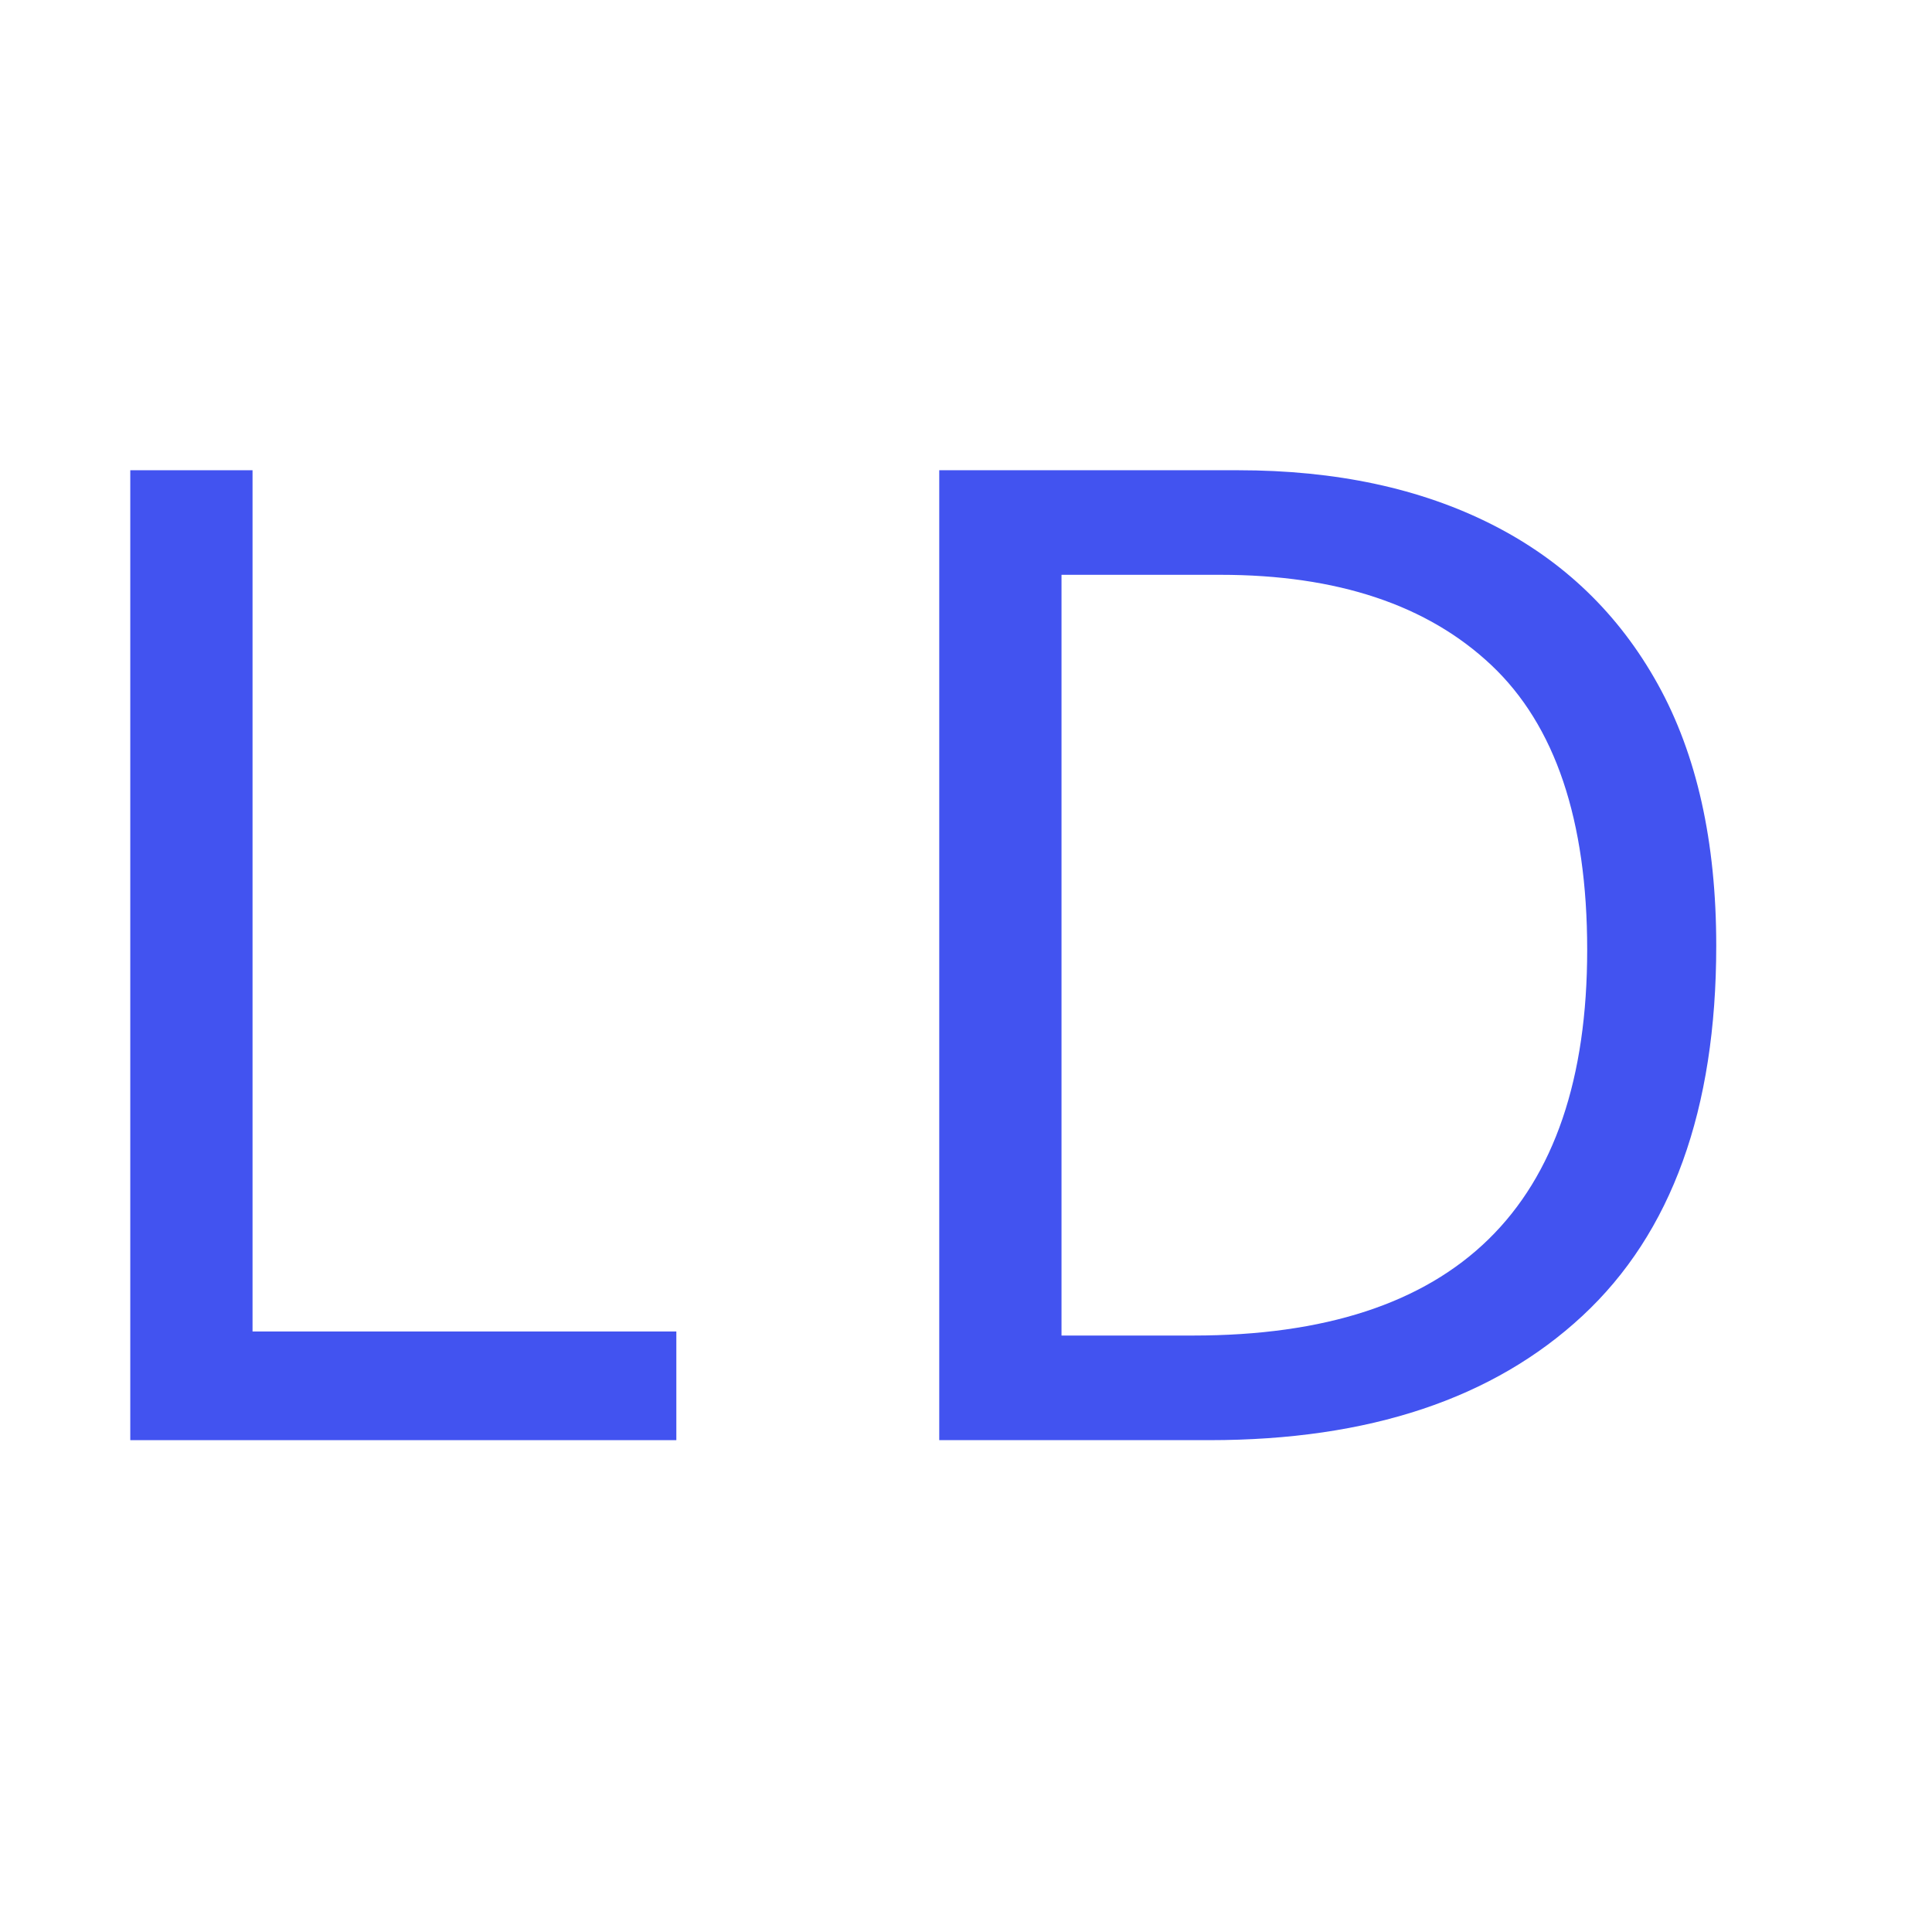
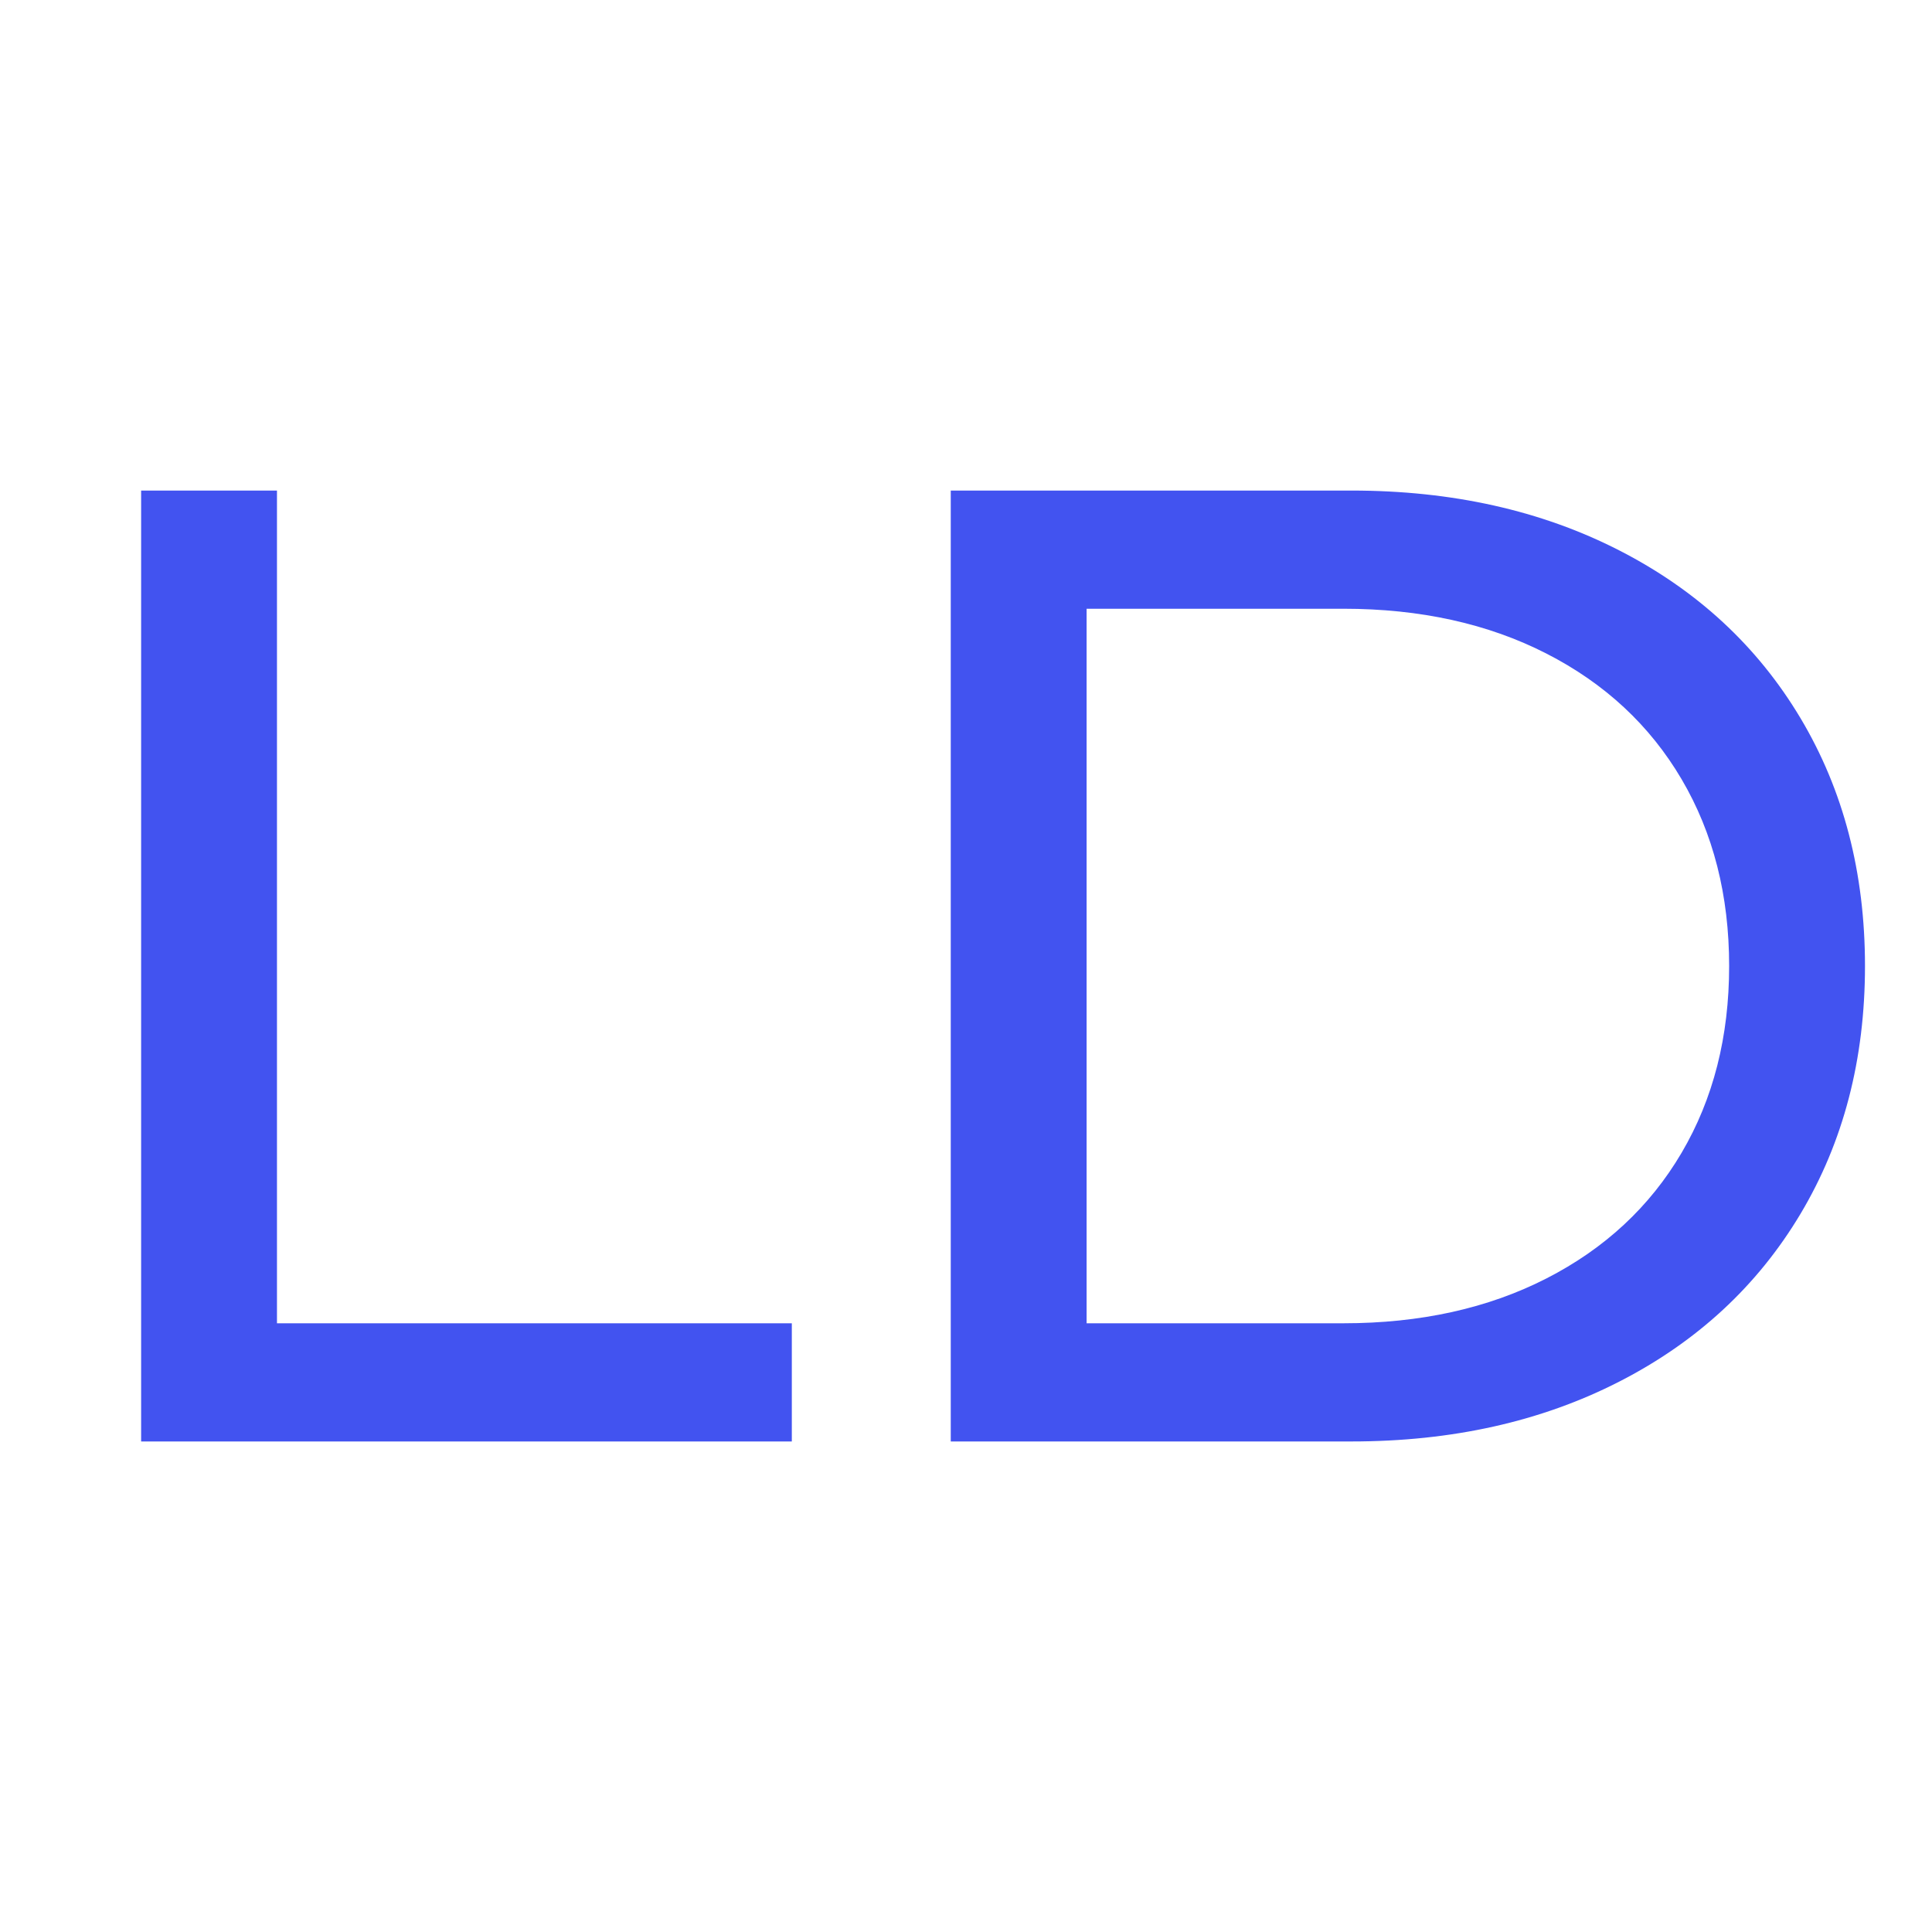
<svg xmlns="http://www.w3.org/2000/svg" version="1.1" width="640" height="640" viewBox="0 0 640 640" xml:space="preserve">
  <defs>
</defs>
-   <g transform="matrix(1 0 0 1 320 320)" style="" id="u-fwjz-CG-UOxKC11xTSl">
-     <text xml:space="preserve" font-family="Montserrat" font-size="450" font-style="normal" font-weight="500" letter-spacing="0.9" line-height="1" style="stroke: none; stroke-width: 1; stroke-dasharray: none; stroke-linecap: butt; stroke-dashoffset: 0; stroke-linejoin: miter; stroke-miterlimit: 4; fill: rgb(66,83,240); fill-rule: nonzero; opacity: 1; white-space: pre;">
-       <tspan x="-320.5" y="157.07">L</tspan>
-       <tspan x="-52.52" y="157.07">D</tspan>
-     </text>
+   <g transform="matrix(1 0 0 1 332.27 320)" id="e0zFHGCj50DcFh3WhDv55">
+     <path style="stroke: none; stroke-width: 1; stroke-dasharray: none; stroke-linecap: butt; stroke-dashoffset: 0; stroke-linejoin: miter; stroke-miterlimit: 4; fill: rgb(66,83,240); fill-rule: nonzero; opacity: 1;" vector-effect="non-scaling-stroke" transform=" translate(-332.27, -319.69)" d="M 46.75 477.193 L 46.75 162.193 L 91.75 162.193 L 91.75 438.043 L 262.3 438.043 L 262.3 477.193 L 46.75 477.193 Z M 314.95 477.193 L 314.95 162.193 L 447.7 162.193 Q 497.65 162.193 536.35 181.993 Q 575.05 201.793 596.425 237.568 Q 617.8 273.343 617.8 319.693 L 617.8 319.693 Q 617.8 366.043 596.425 401.818 Q 575.05 437.593 536.35 457.393 Q 497.65 477.193 447.7 477.193 L 447.7 477.193 L 314.95 477.193 Z M 359.95 438.043 L 445 438.043 Q 483.25 438.043 512.275 423.193 Q 541.3 408.343 557.05 381.568 Q 572.8 354.793 572.8 319.693 L 572.8 319.693 Q 572.8 284.593 557.05 257.818 Q 541.3 231.043 512.275 216.193 Q 483.25 201.343 445 201.343 L 445 201.343 L 359.95 201.343 L 359.95 438.043 Z" stroke-linecap="round" />
  </g>
</svg>
